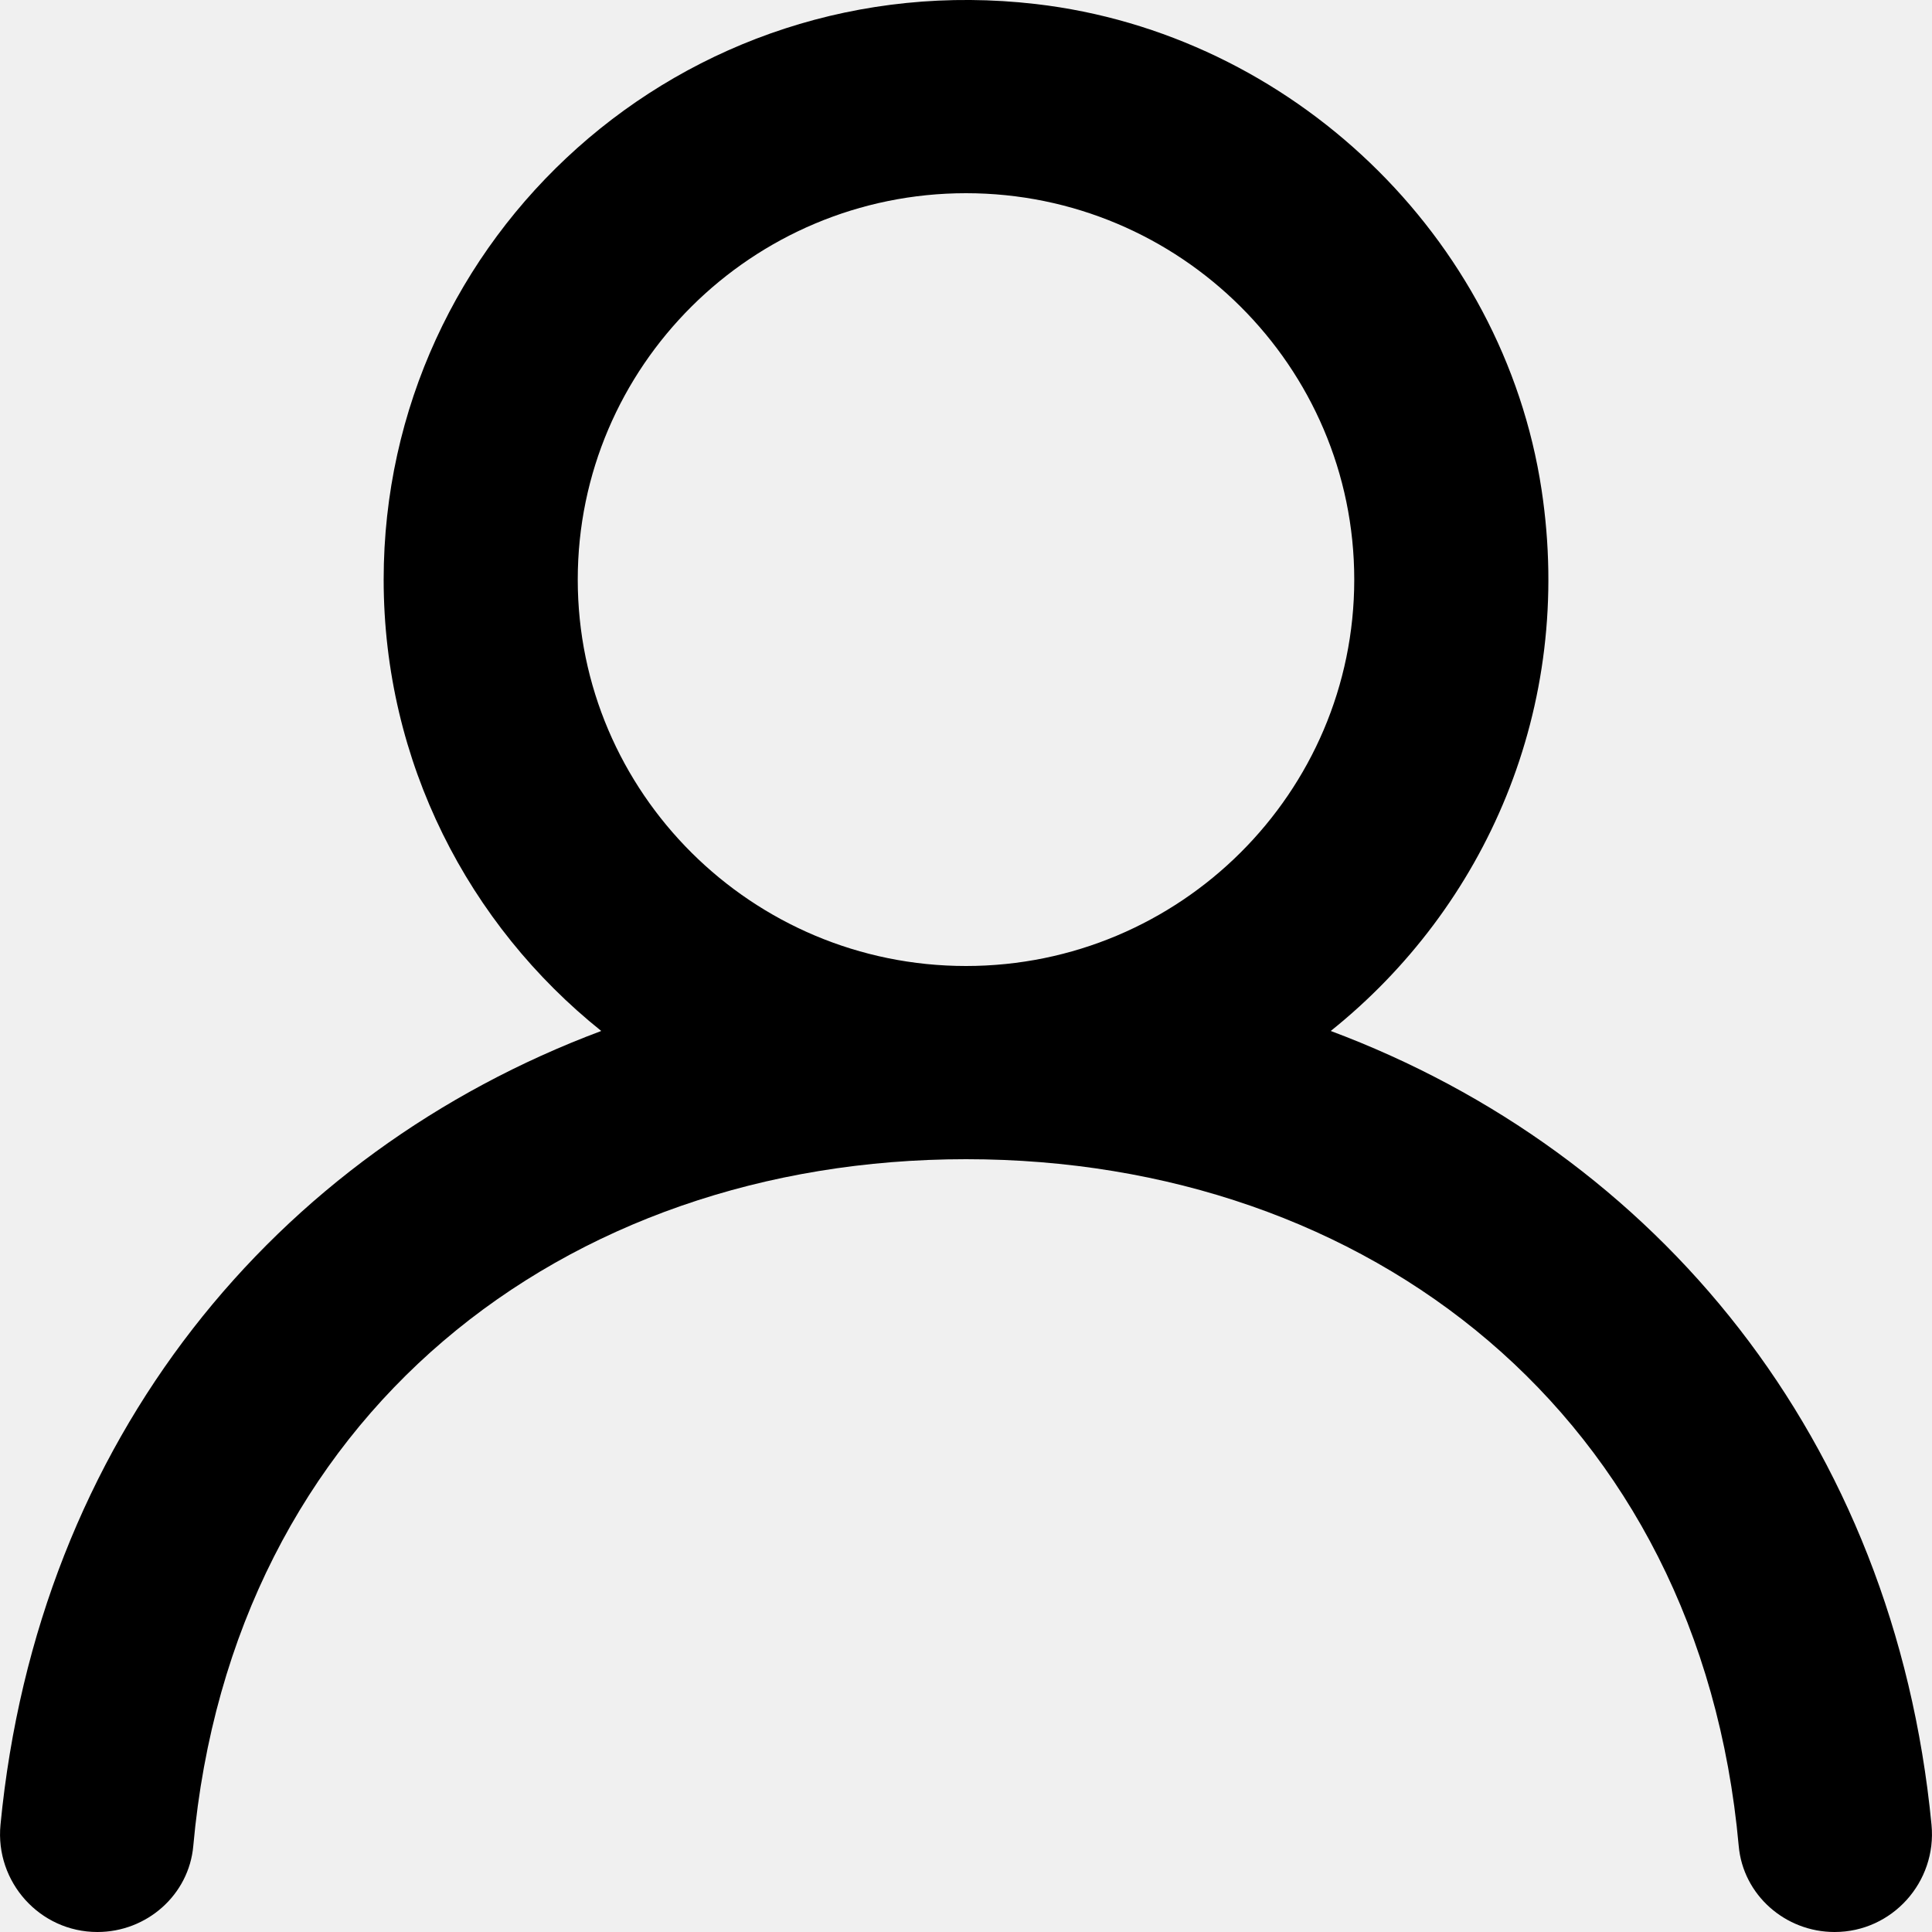
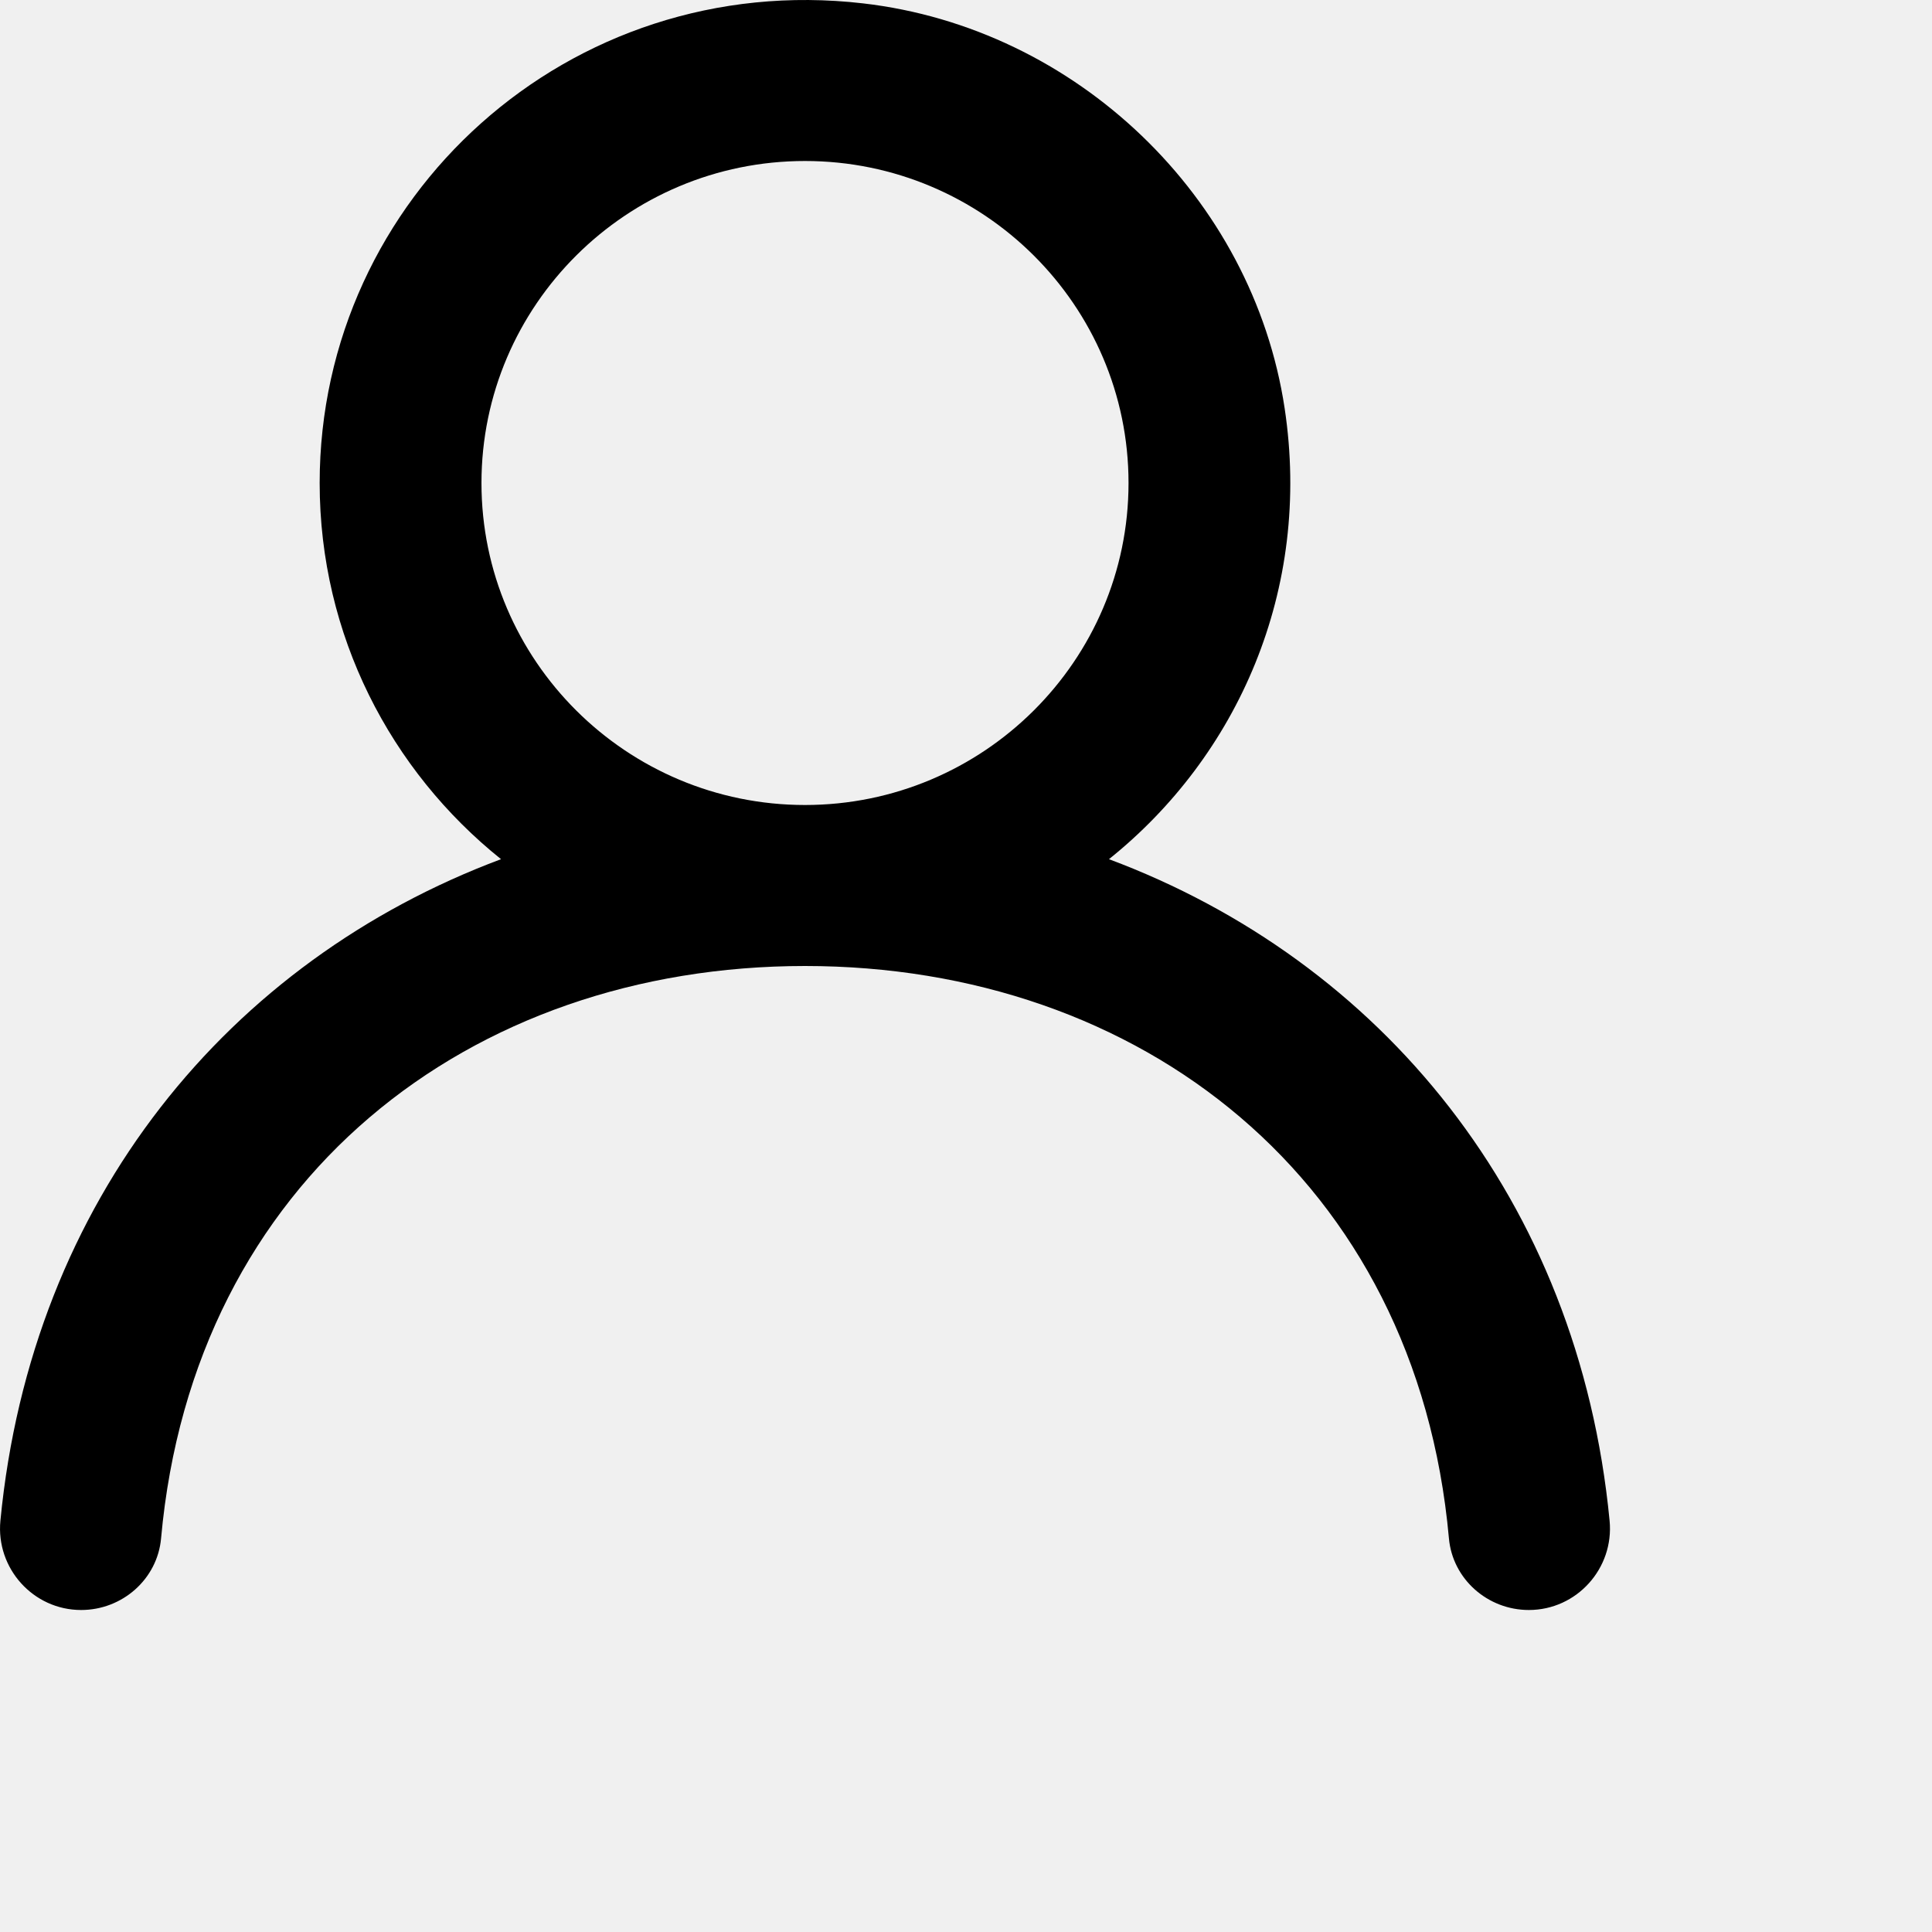
- <svg xmlns="http://www.w3.org/2000/svg" width="15" height="15" viewBox="0 0 24 24" fill="none">
-   <g clip-path="url(#clip0_32_1082)">
-     <path fill-rule="evenodd" clip-rule="evenodd" d="M12 12C9.34 12 7.177 9.847 7.177 7.2C7.177 4.553 9.34 2.4 12 2.4C14.66 2.4 16.823 4.553 16.823 7.2C16.823 9.847 14.66 12 12 12ZM16.531 12.807C18.445 11.275 19.56 8.797 19.15 6.084C18.674 2.936 16.043 0.418 12.867 0.05C8.484 -0.457 4.766 2.939 4.766 7.2C4.766 9.468 5.822 11.489 7.469 12.807C3.423 14.321 0.469 17.874 0.006 22.669C-0.062 23.378 0.494 24 1.21 24C1.824 24 2.347 23.539 2.401 22.931C2.885 17.575 7.005 14.4 12 14.4C16.995 14.4 21.115 17.575 21.599 22.931C21.653 23.539 22.176 24 22.79 24C23.506 24 24.062 23.378 23.994 22.669C23.531 17.874 20.578 14.321 16.531 12.807Z" fill="black" />
-   </g>
-   <defs>
-     <clipPath id="clip0_32_1082">
-       <rect width="24" height="24" fill="white" />
-     </clipPath>
-   </defs>
+ <svg xmlns="http://www.w3.org/2000/svg" width="24" height="24" viewBox="0 0 24 24" fill="none">
+   <path fill-rule="evenodd" clip-rule="evenodd" d="M10 10C7.784 10 5.981 8.206 5.981 6C5.981 3.794 7.784 2 10 2C12.216 2 14.019 3.794 14.019 6C14.019 8.206 12.216 10 10 10ZM13.776 10.673C15.37 9.396 16.3 7.331 15.958 5.07C15.561 2.447 13.369 0.348 10.722 0.042C7.07 -0.381 3.971 2.449 3.971 6C3.971 7.89 4.852 9.574 6.224 10.673C2.852 11.934 0.39 14.895 0.005 18.891C-0.052 19.482 0.412 20 1.008 20C1.52 20 1.956 19.616 2.001 19.109C2.404 14.646 5.837 12 10 12C14.163 12 17.596 14.646 17.999 19.109C18.044 19.616 18.48 20 18.992 20C19.588 20 20.052 19.482 19.995 18.891C19.61 14.895 17.148 11.934 13.776 10.673Z" fill="black" />
</svg>
